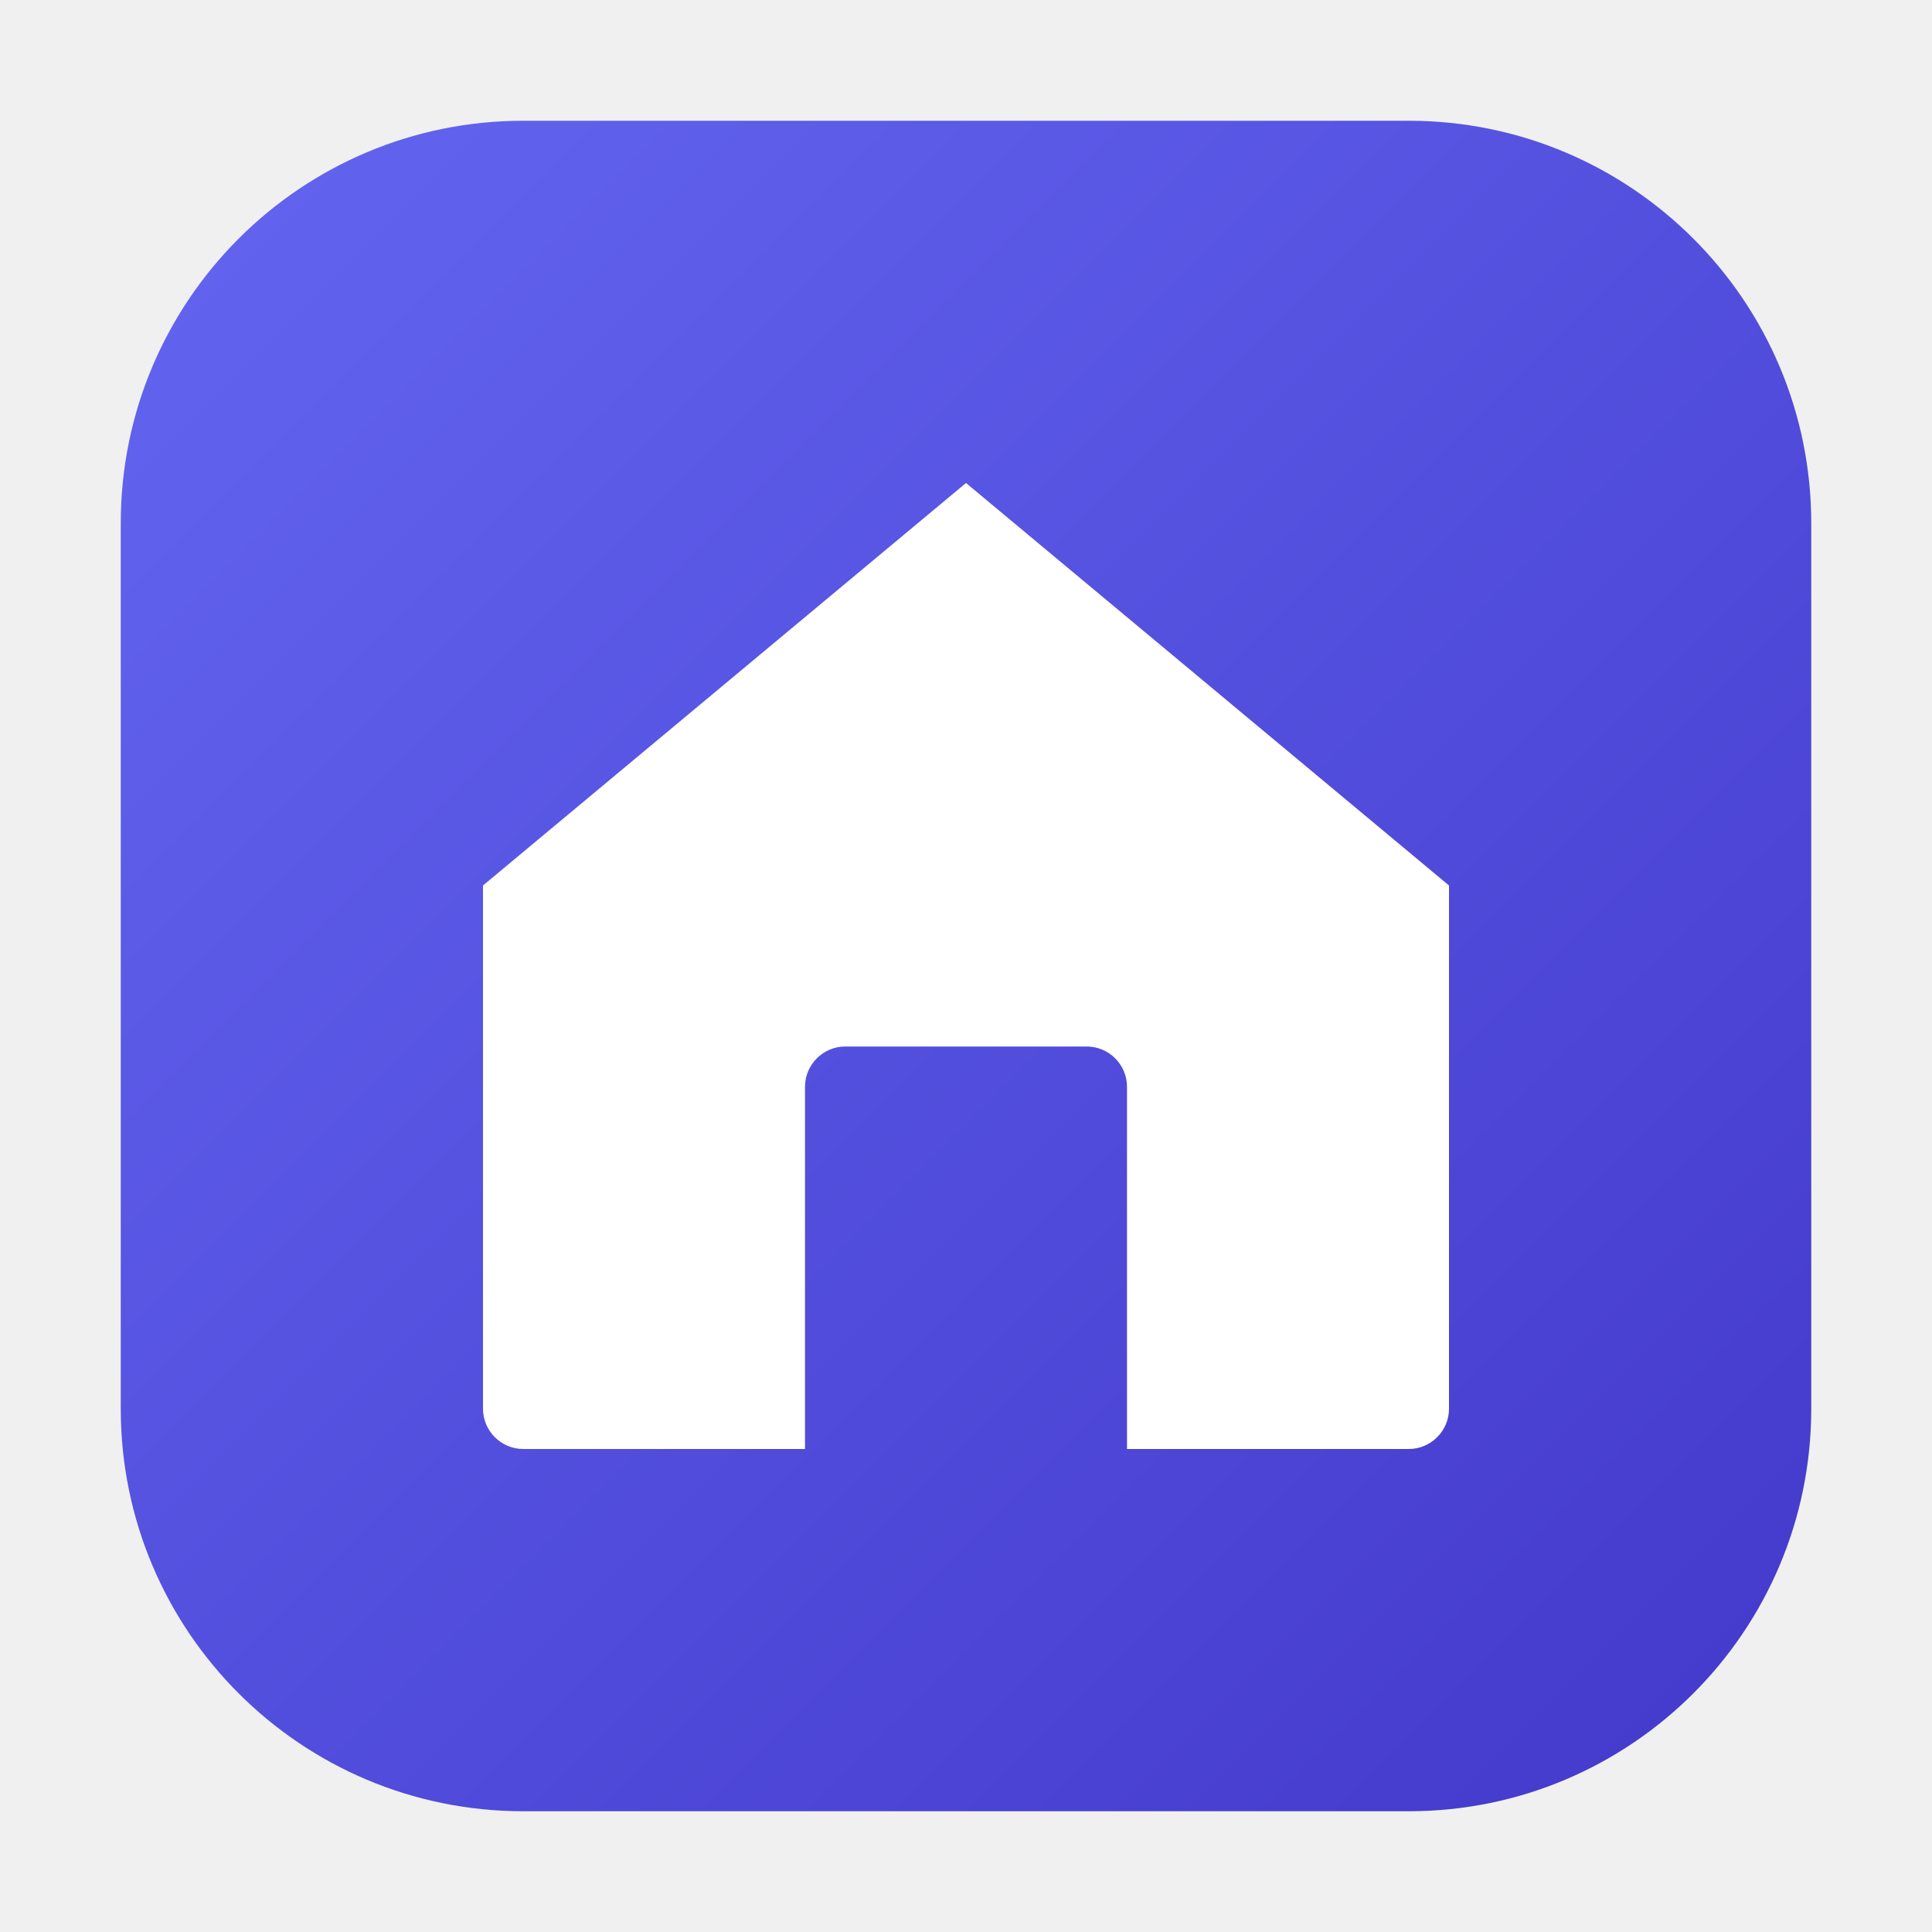
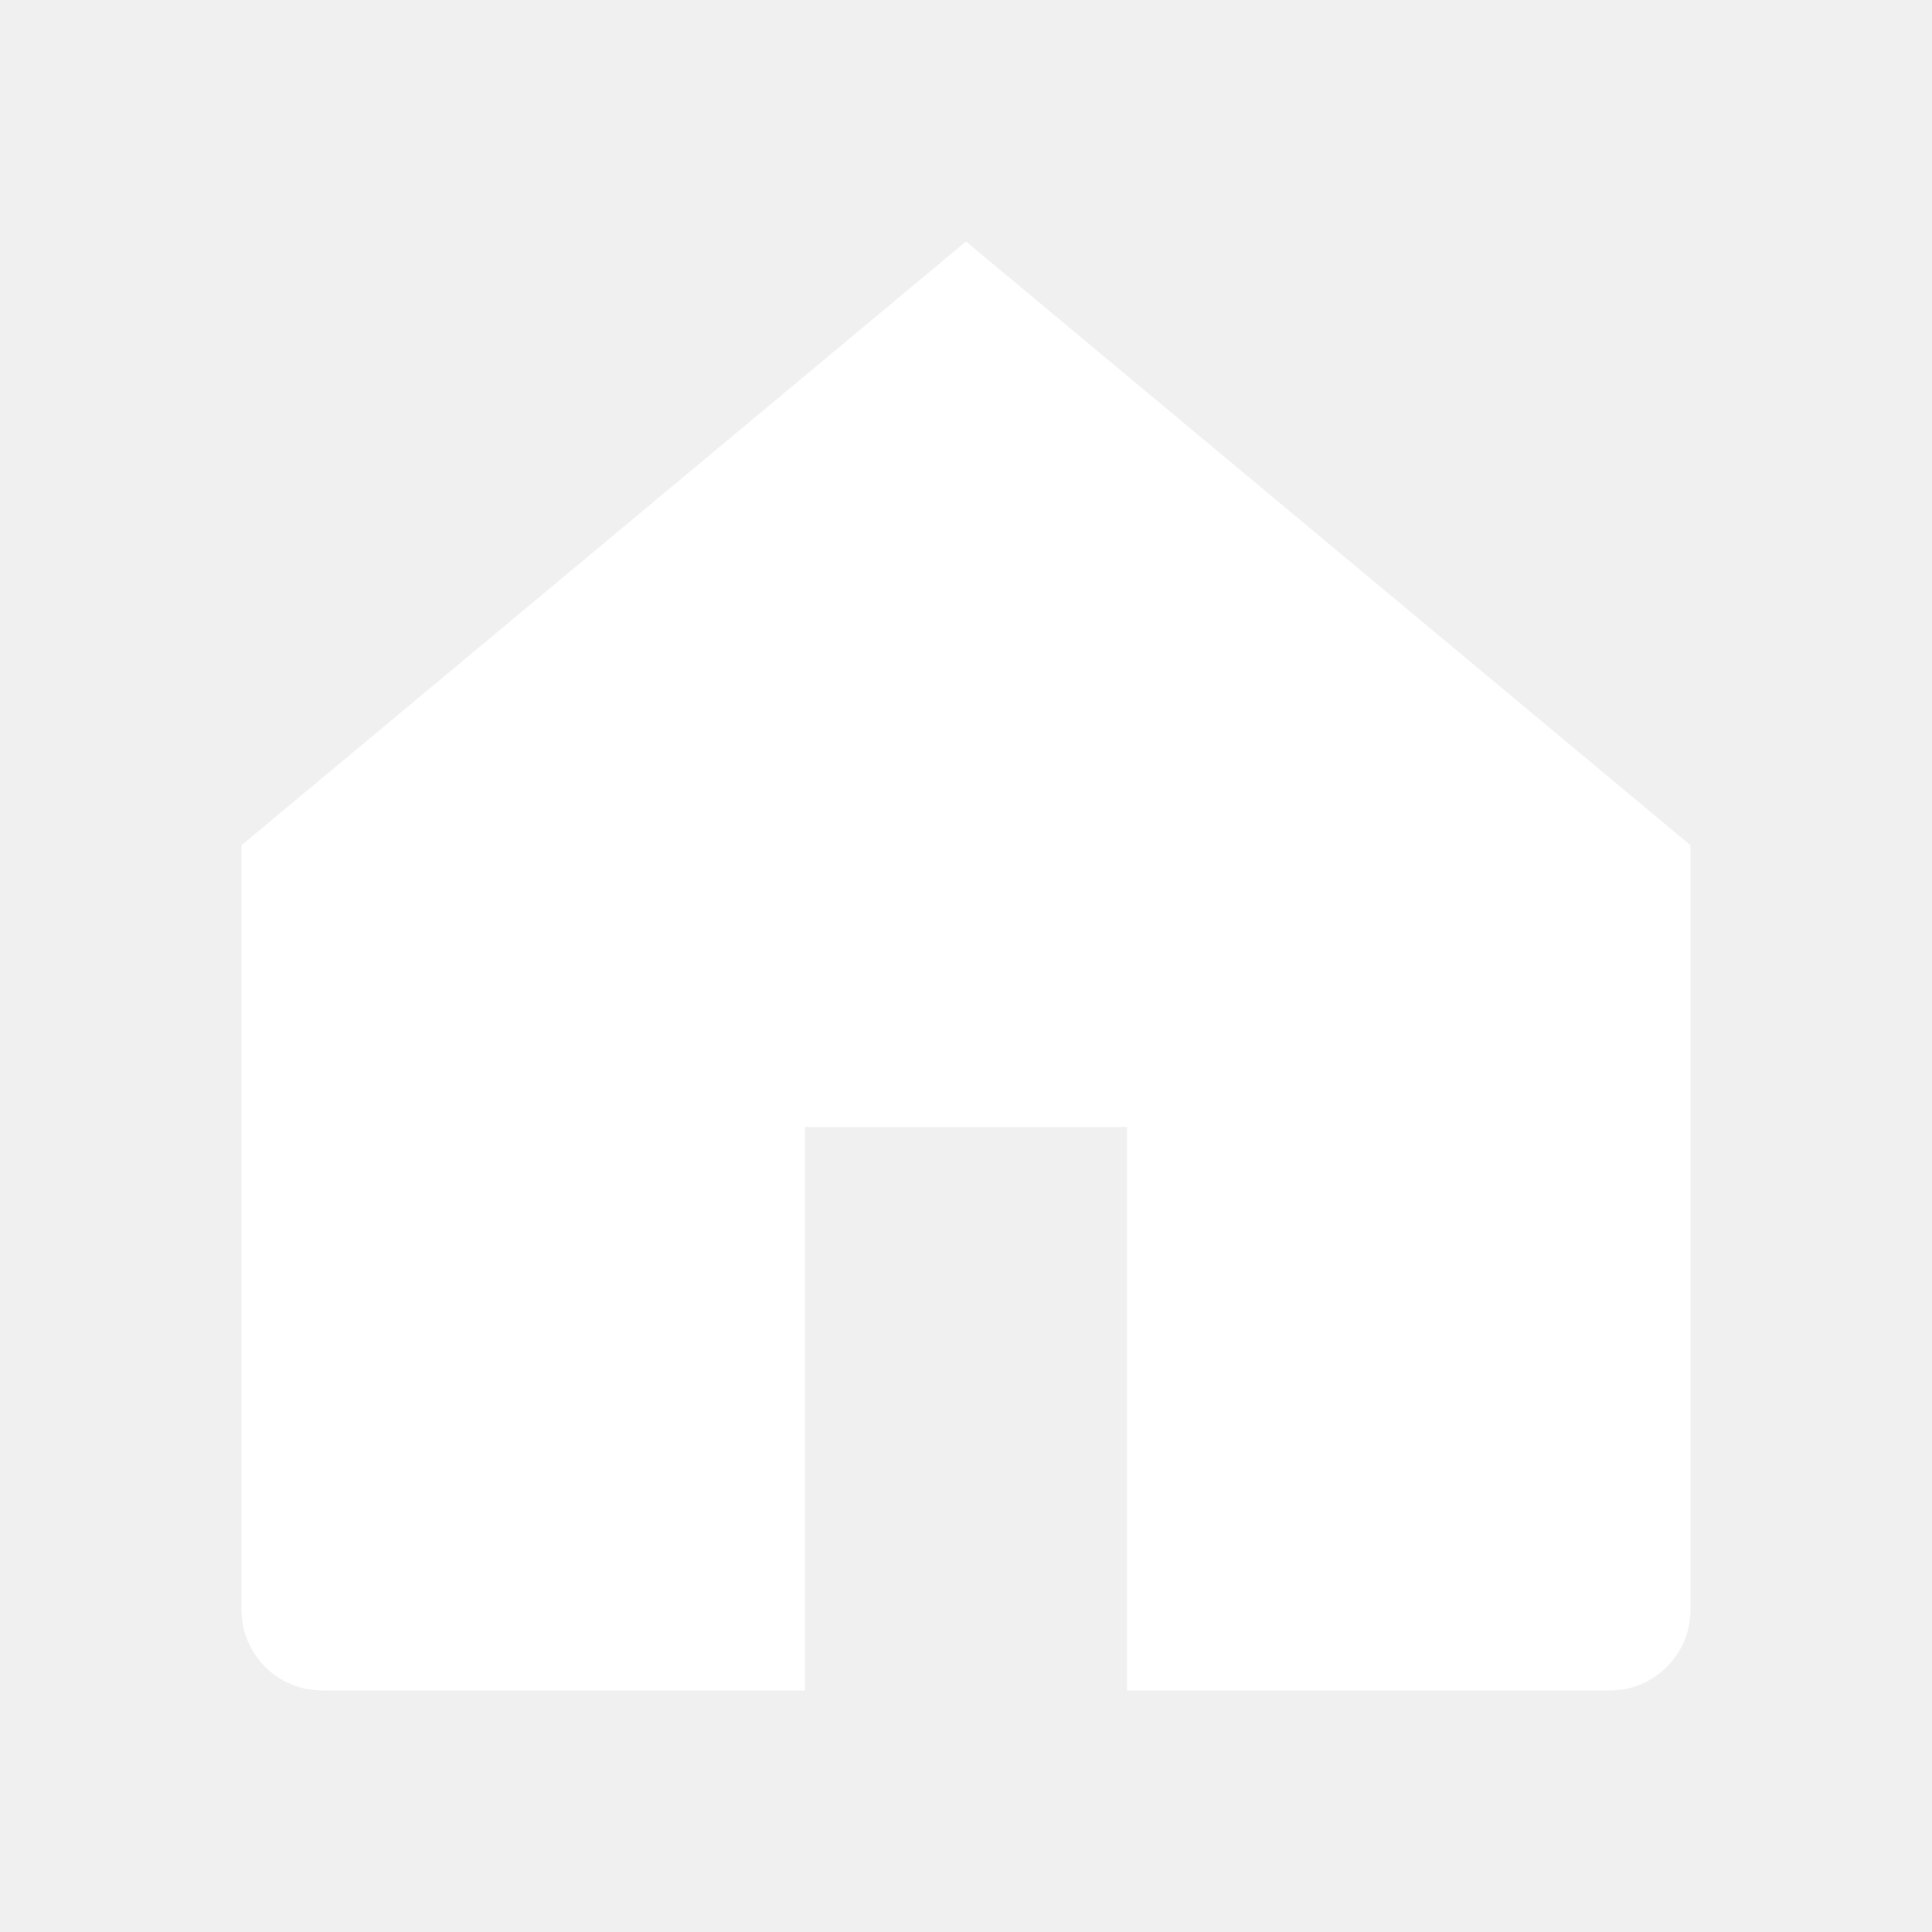
- <svg xmlns="http://www.w3.org/2000/svg" viewBox="0 0 48 48" width="100%" height="100%">
-   <defs>
-     <linearGradient id="homeGrad" x1="0%" y1="0%" x2="100%" y2="100%">
-       <stop offset="0%" stop-color="#6366f1" />
-       <stop offset="100%" stop-color="#4338ca" />
-     </linearGradient>
-   </defs>
-   <rect x="3" y="3" width="42" height="42" rx="10" fill="url(#homeGrad)" />
-   <path d="M24 12L12 22V35C12 35.55 12.45 36 13 36H20V27C20 26.45 20.45 26 21 26H27C27.55 26 28 26.45 28 27V36H35C35.55 36 36 35.55 36 35V22L24 12Z" fill="#ffffff" />
+ <svg xmlns="http://www.w3.org/2000/svg" viewBox="0 0 24 24" width="100%" height="100%" fill="none">
+   <path d="M3 10.5L12 3L21 10.5V20C21 20.55 20.55 21 20 21H14V14H10V21H4C3.45 21 3 20.55 3 20V10.5Z" fill="#ffffff" />
</svg>
